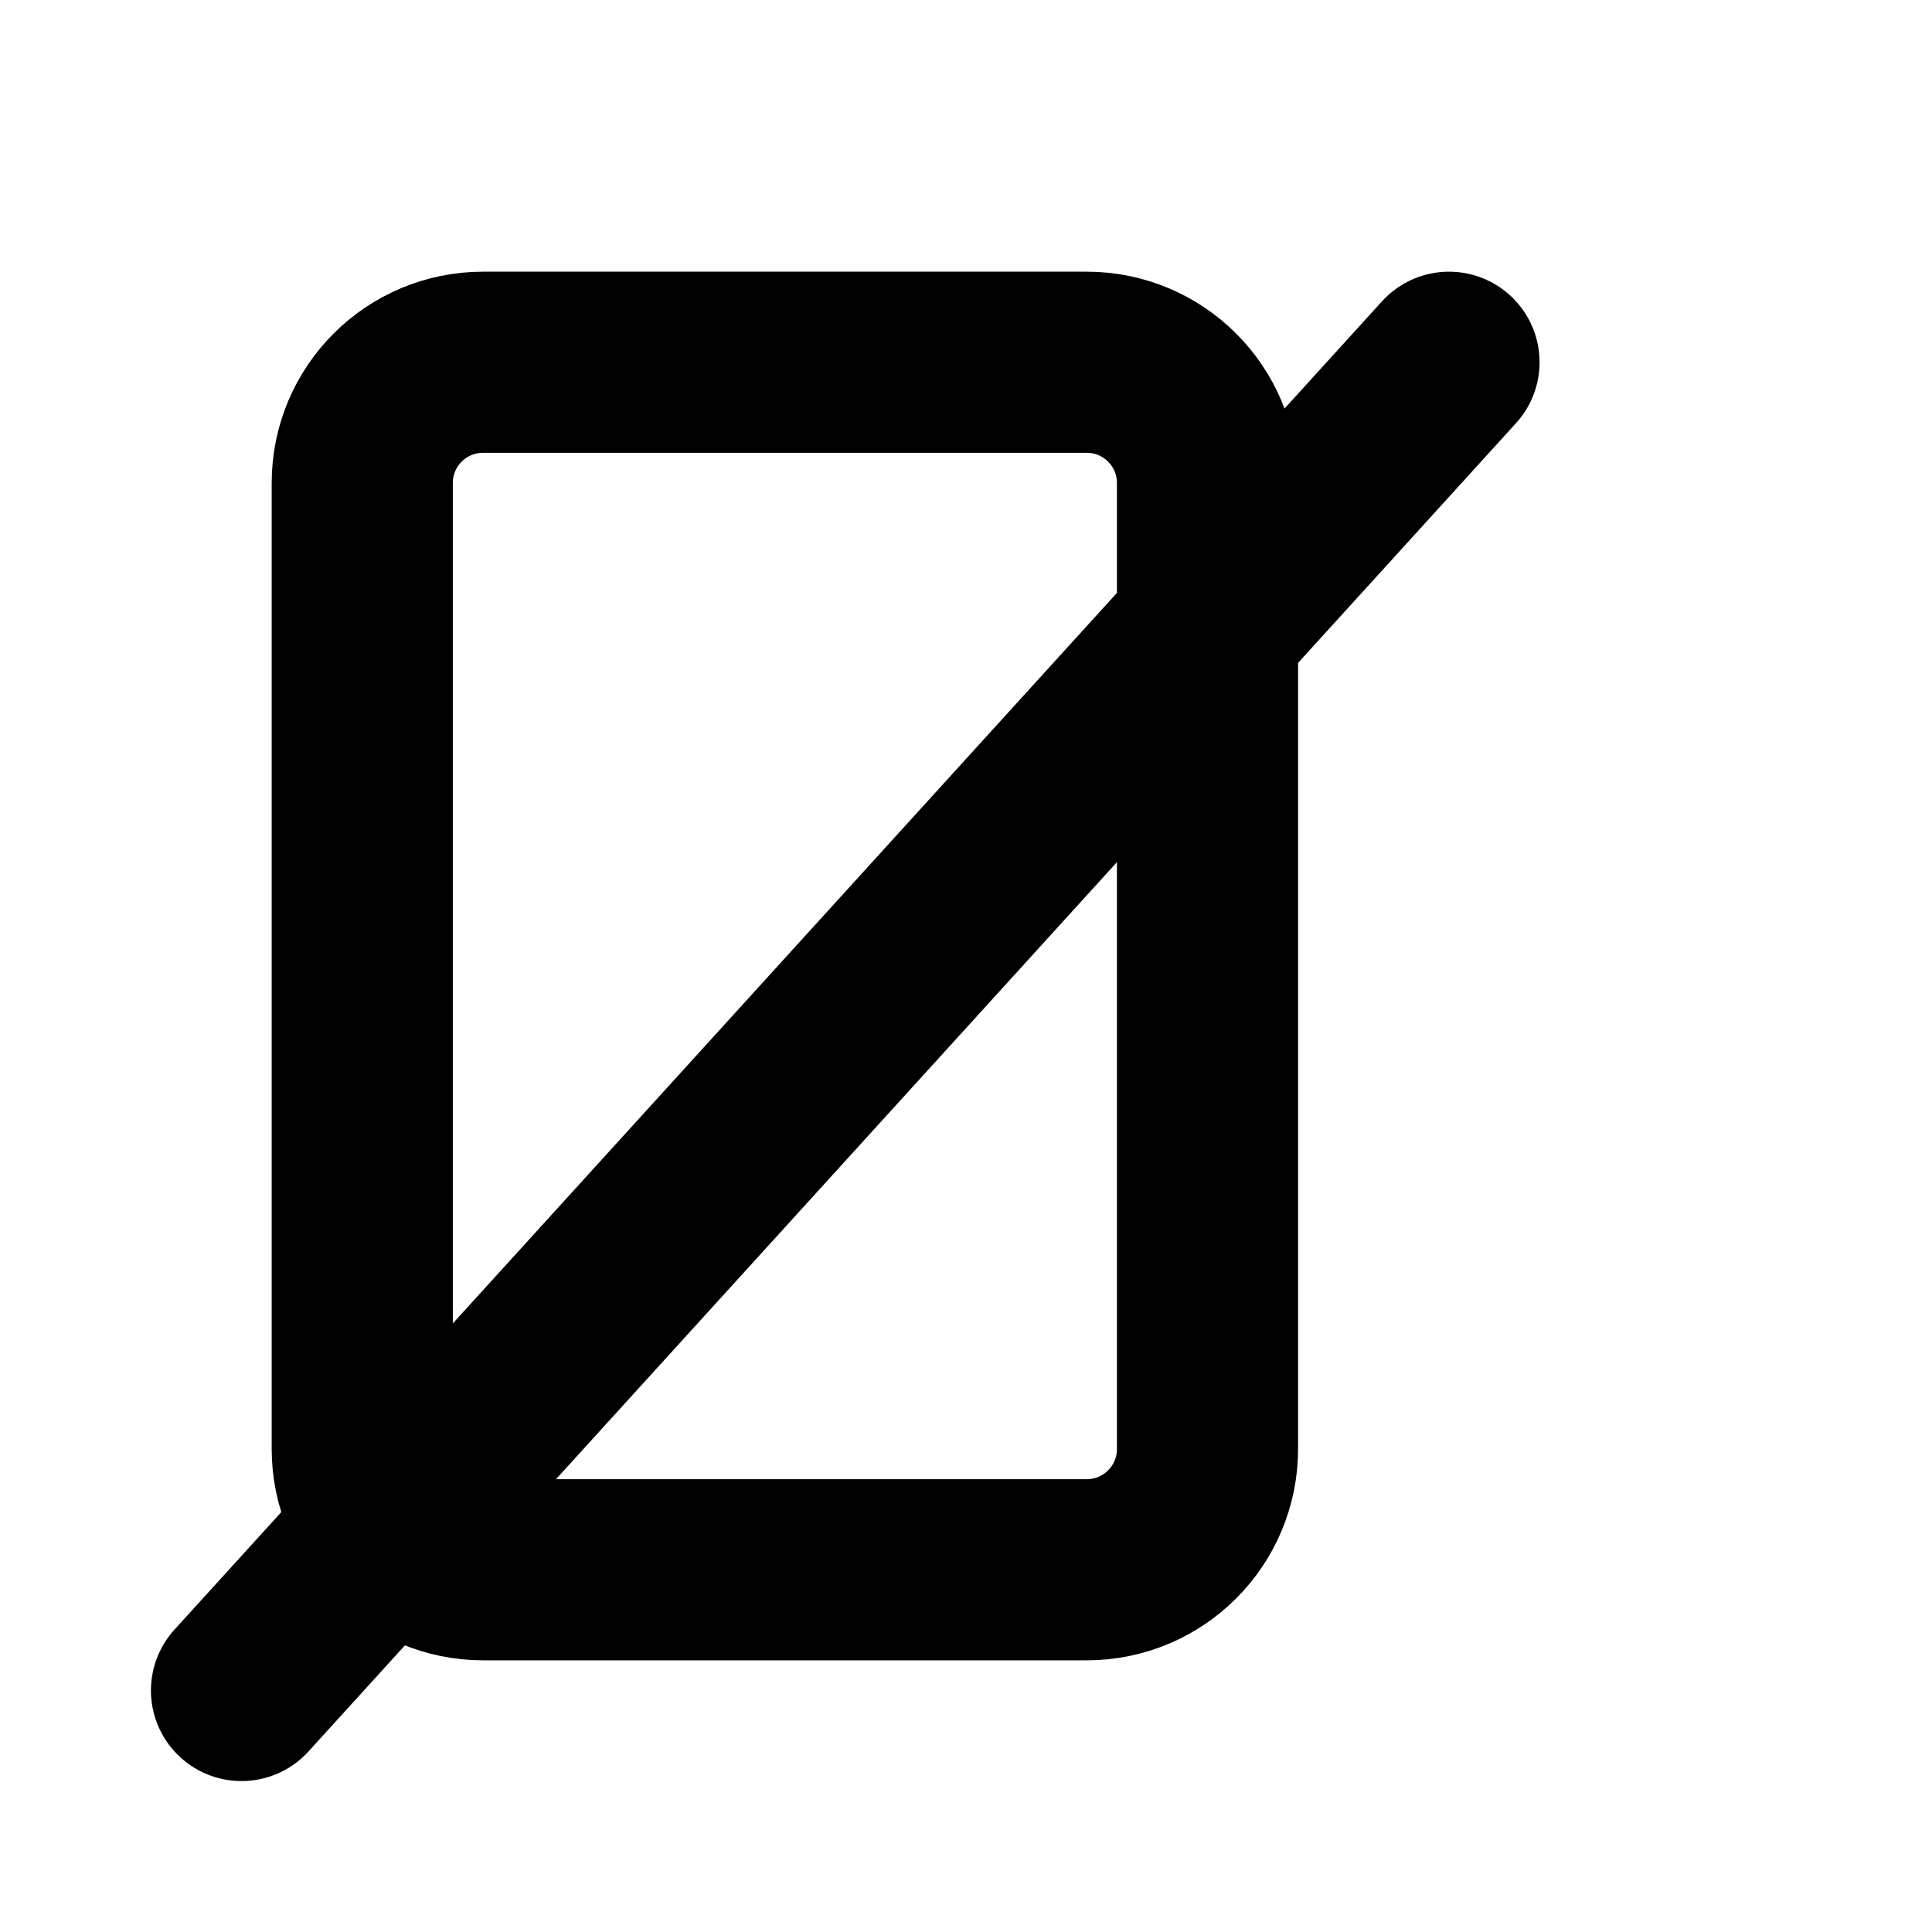
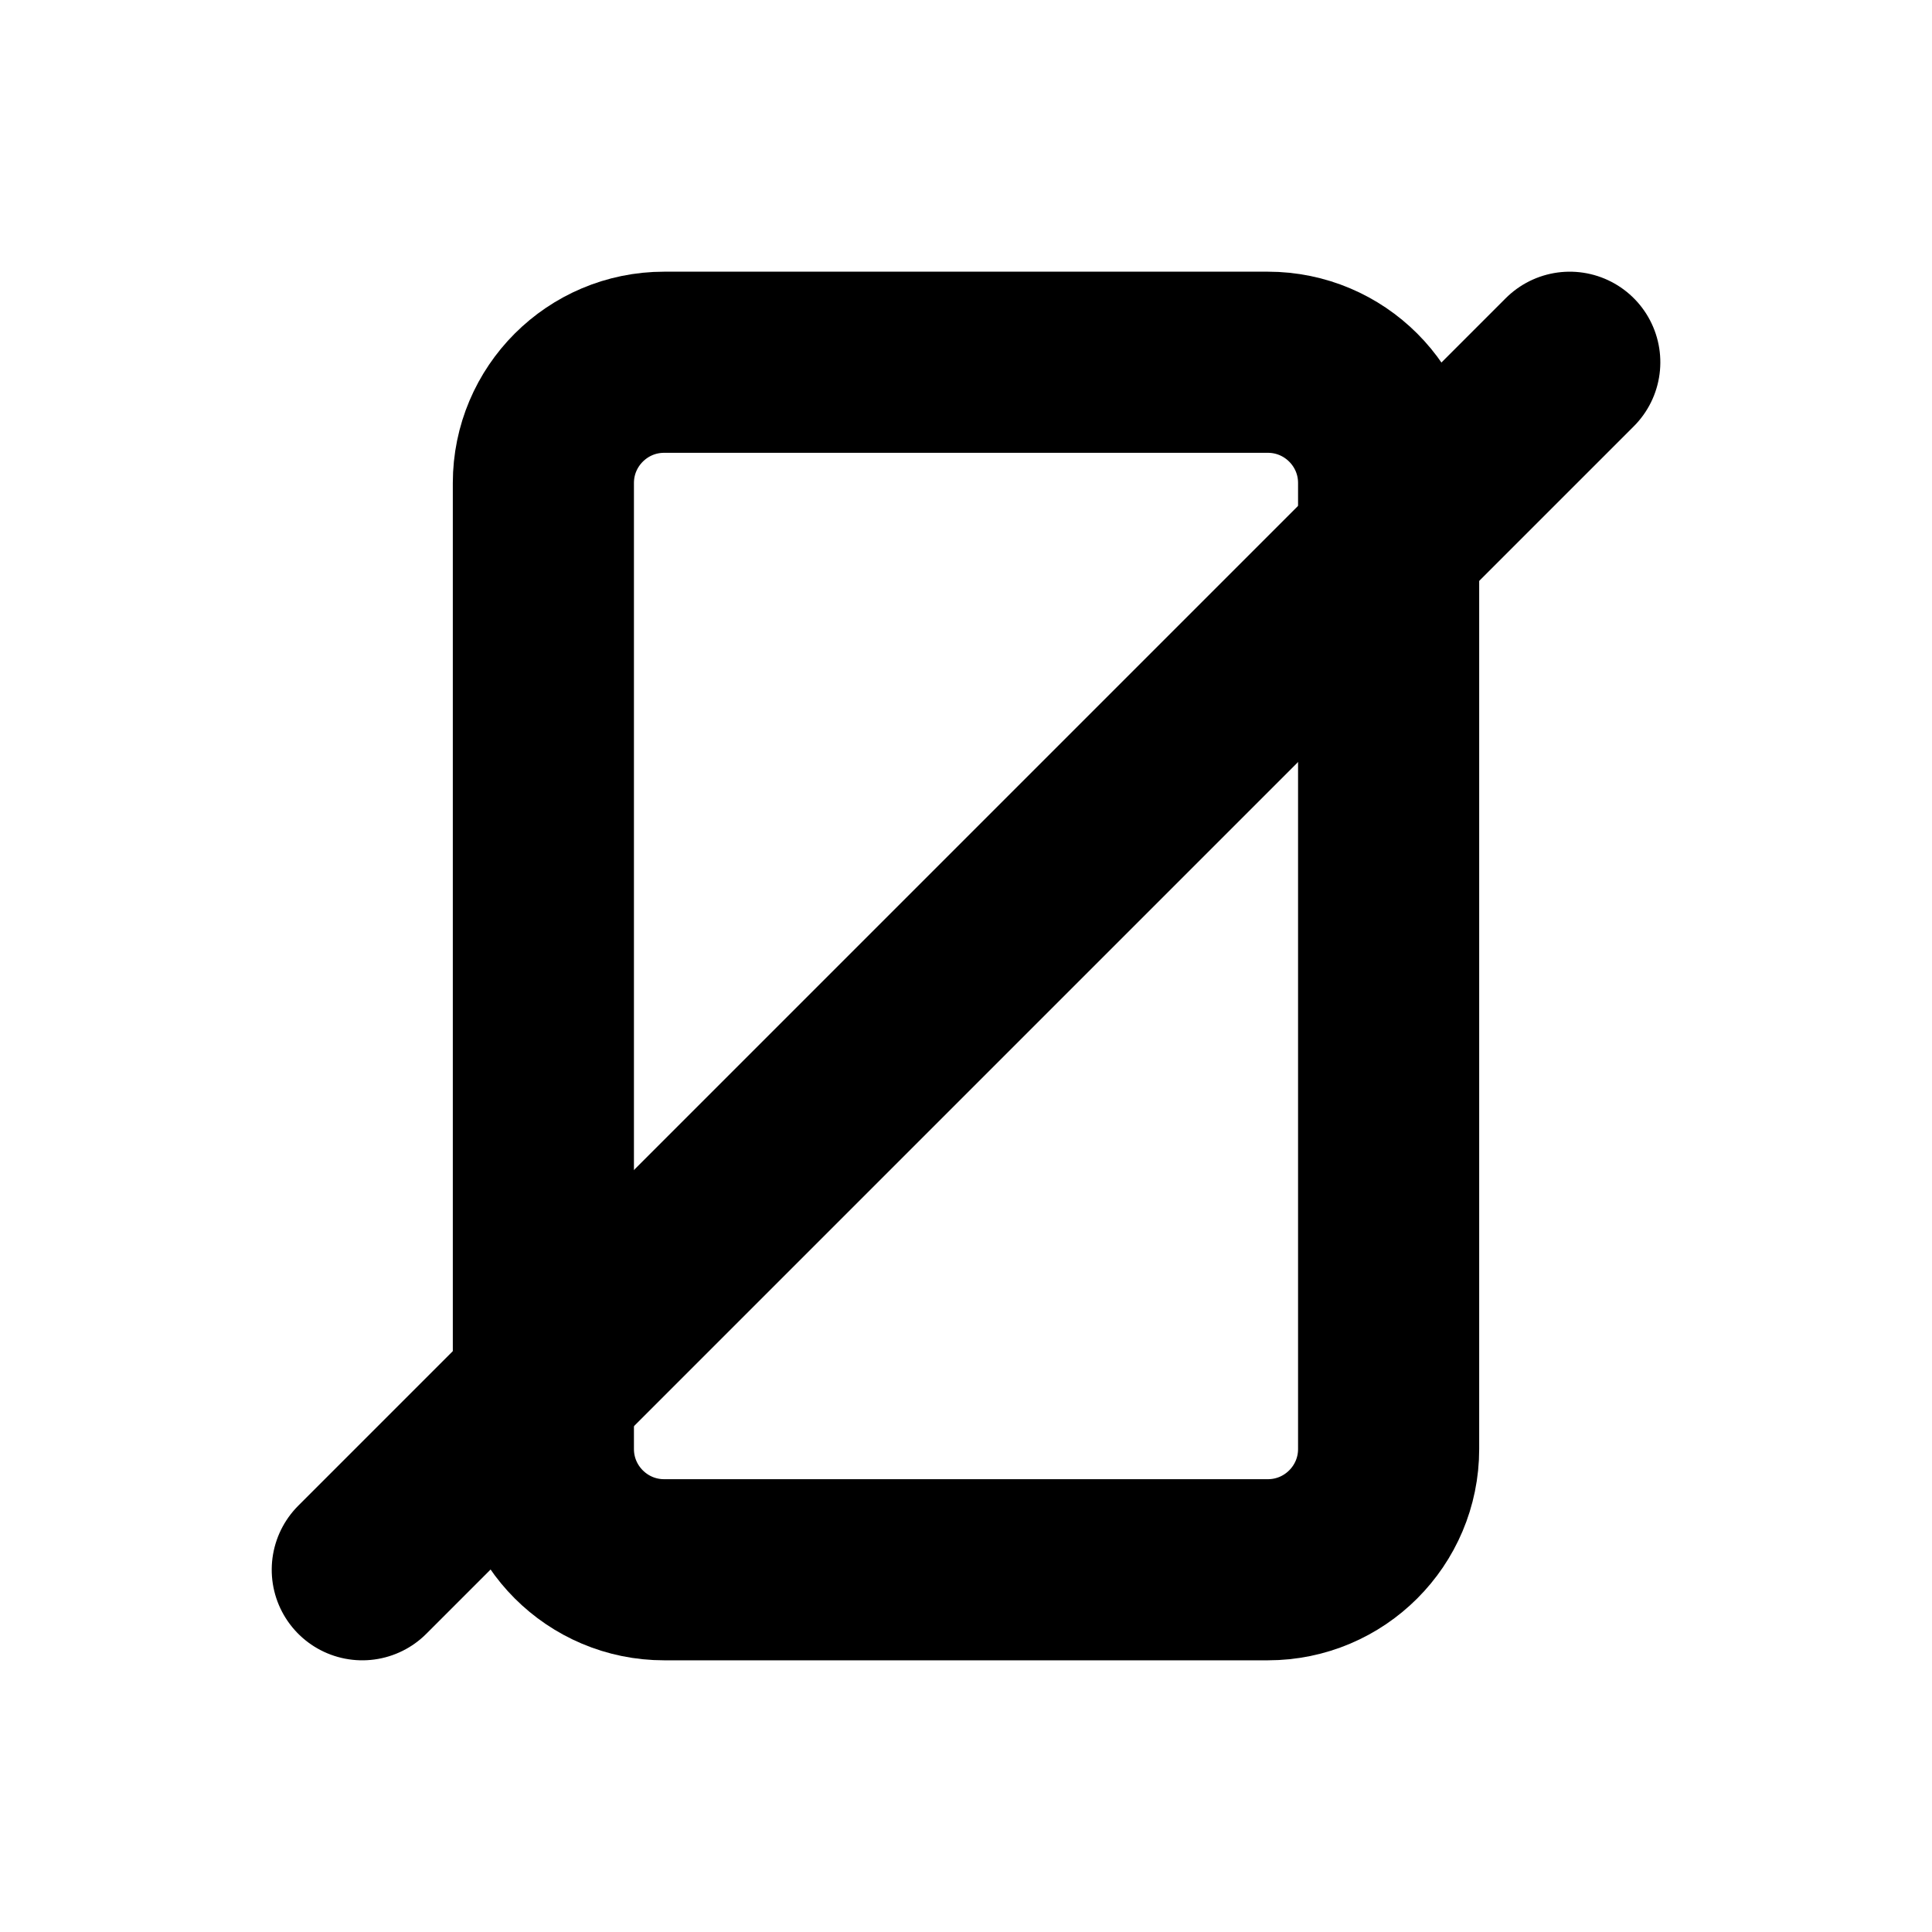
- <svg xmlns="http://www.w3.org/2000/svg" viewBox="0 0 16 16" fill="none" stroke="currentColor" stroke-width="1.5" stroke-linecap="round" stroke-linejoin="round">
-   <rect x="3" y="3" width="7" height="10" rx="1" />
-   <path d="M2 14l10-11" />
+ <svg xmlns="http://www.w3.org/2000/svg" width="100%" height="100%" viewBox="0 0 16 16" version="1.1" xml:space="preserve" style="fill-rule:evenodd;clip-rule:evenodd;stroke-linecap:round;stroke-linejoin:round;">
+   <g transform="matrix(1,0,0,1,1.5,0)">
+     <path d="M10,4L10,12C10,12.552 9.552,13 9,13L4,13C3.448,13 3,12.552 3,12L3,4C3,3.448 3.448,3 4,3L9,3C9.552,3 10,3.448 10,4Z" style="fill:none;stroke:black;stroke-width:1.5px;" />
+   </g>
+   <g transform="matrix(0.998809,0.0487966,-0.0487966,0.998809,0.933475,-0.354775)">
+     <path d="M2.716,13.238L12.216,2.762" style="fill:none;fill-rule:nonzero;stroke:black;stroke-width:1.5px;" />
+   </g>
</svg>
